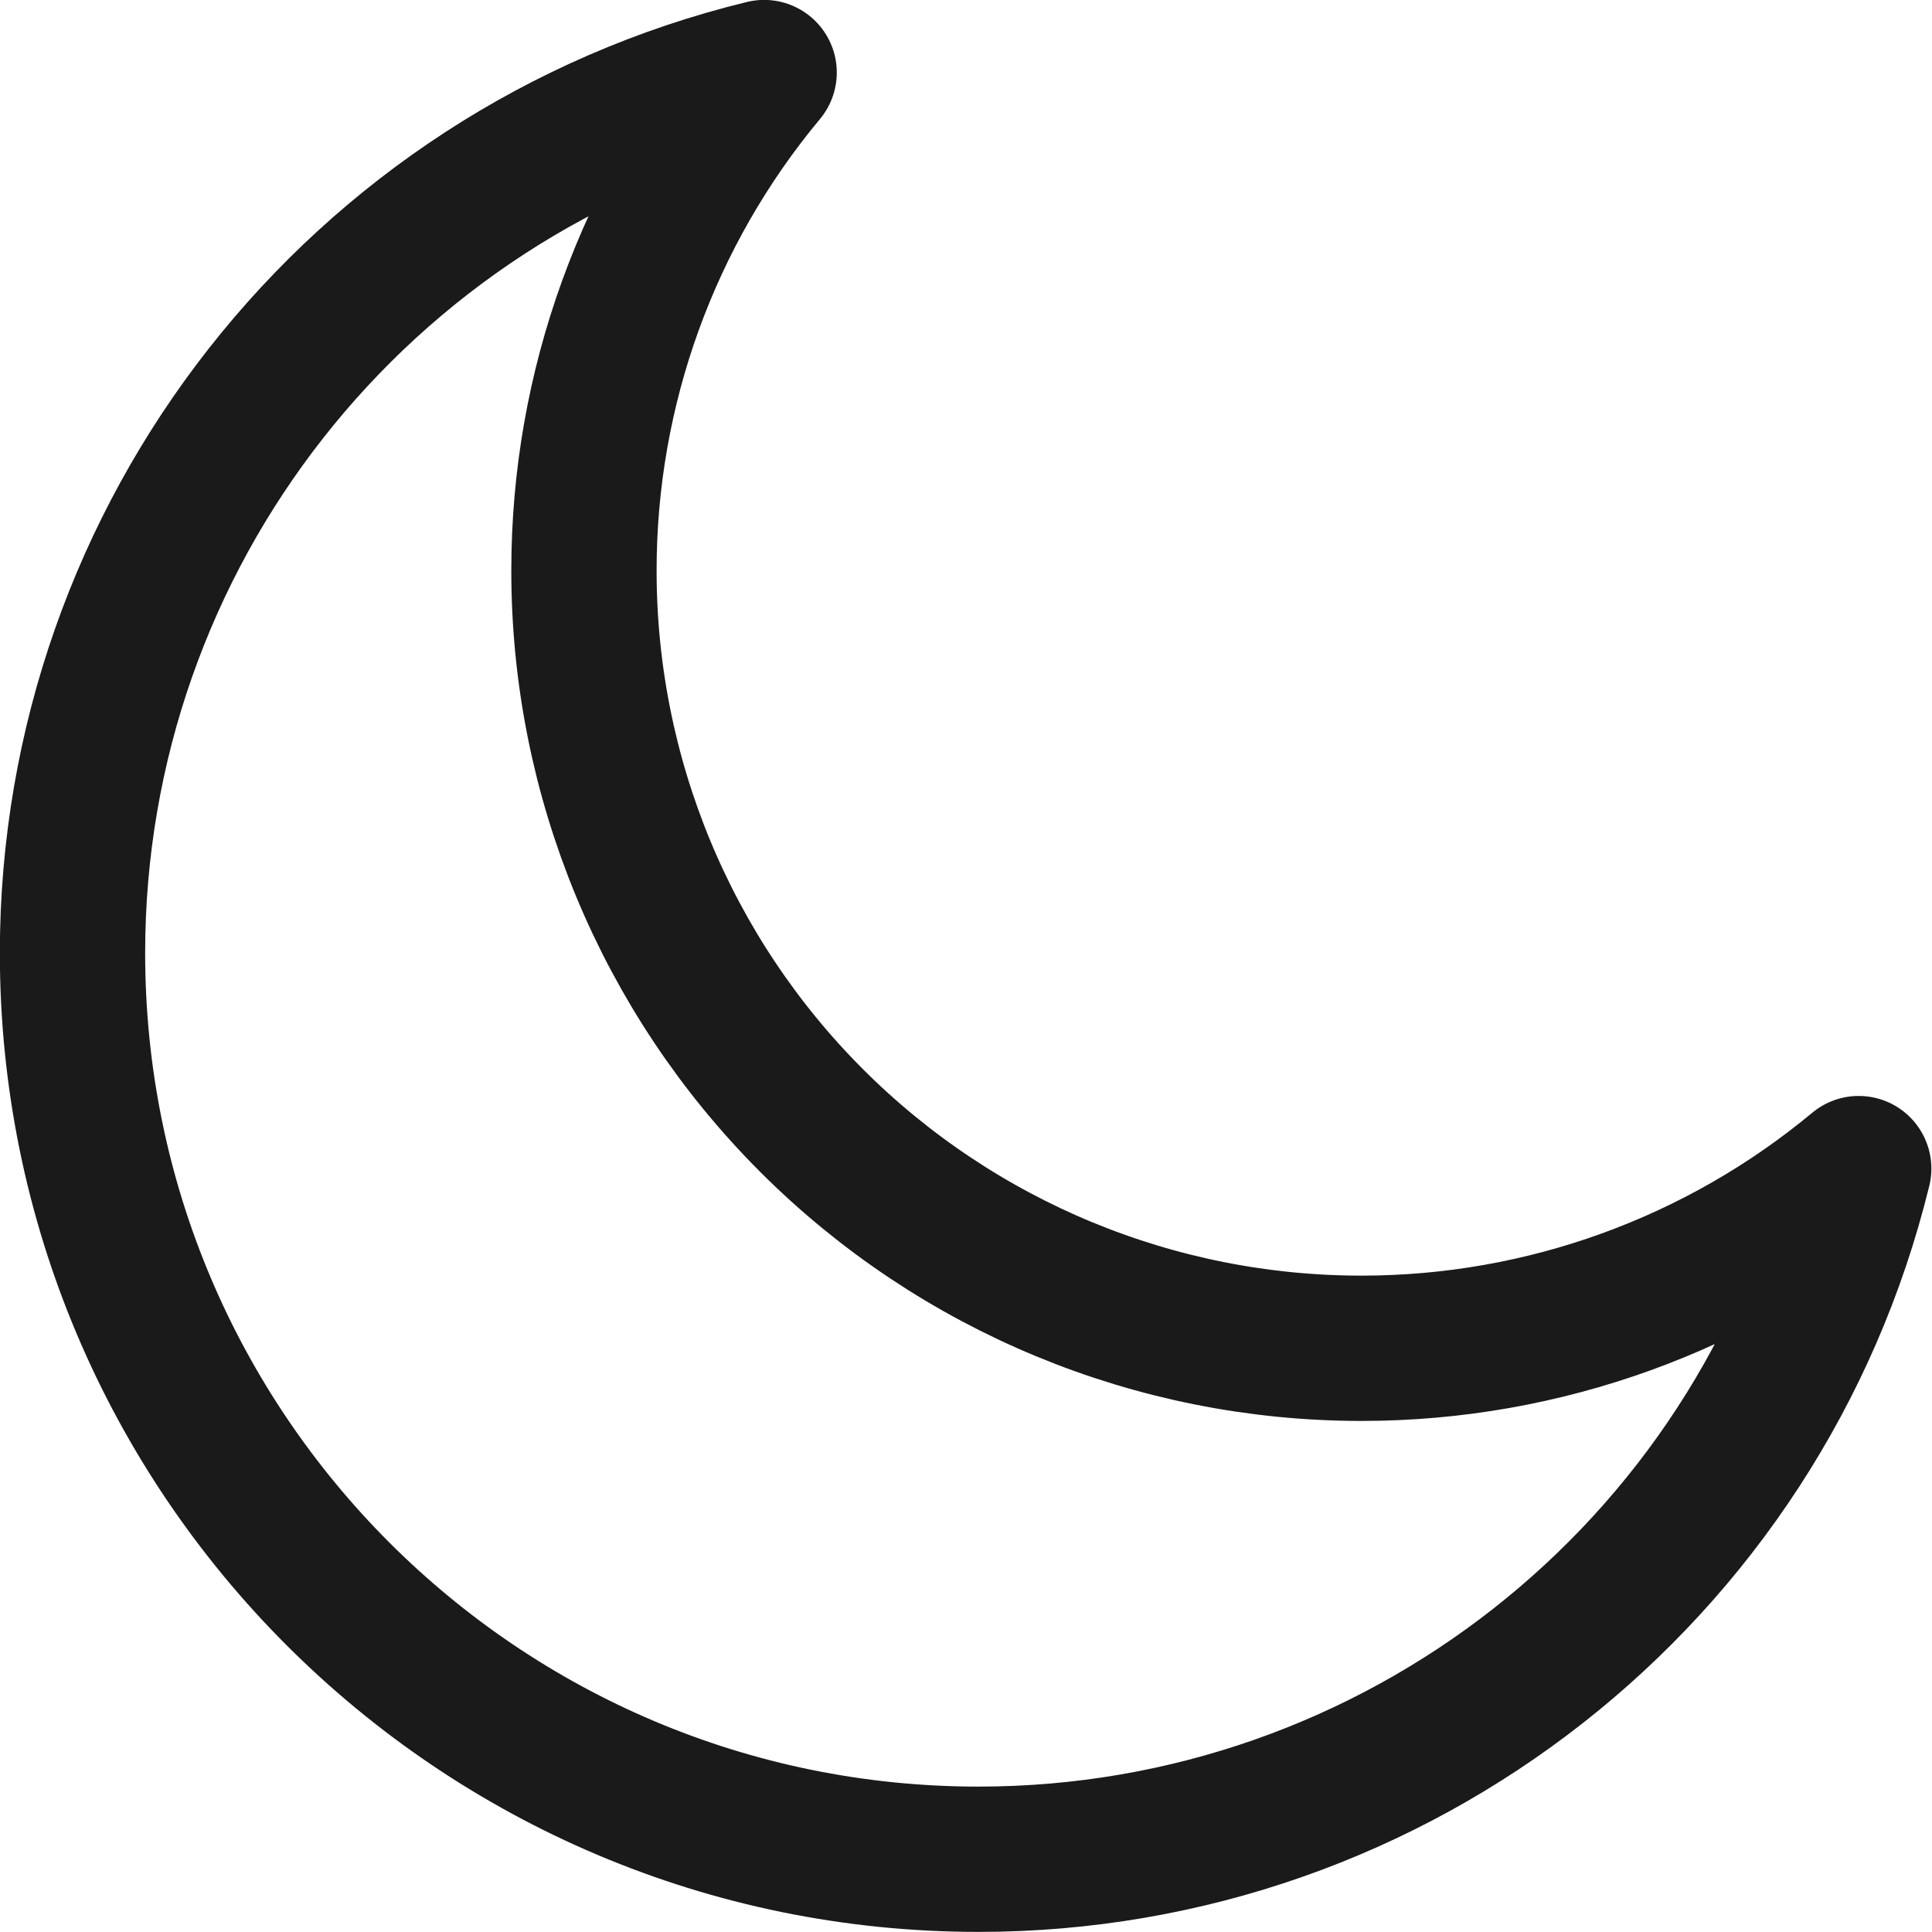
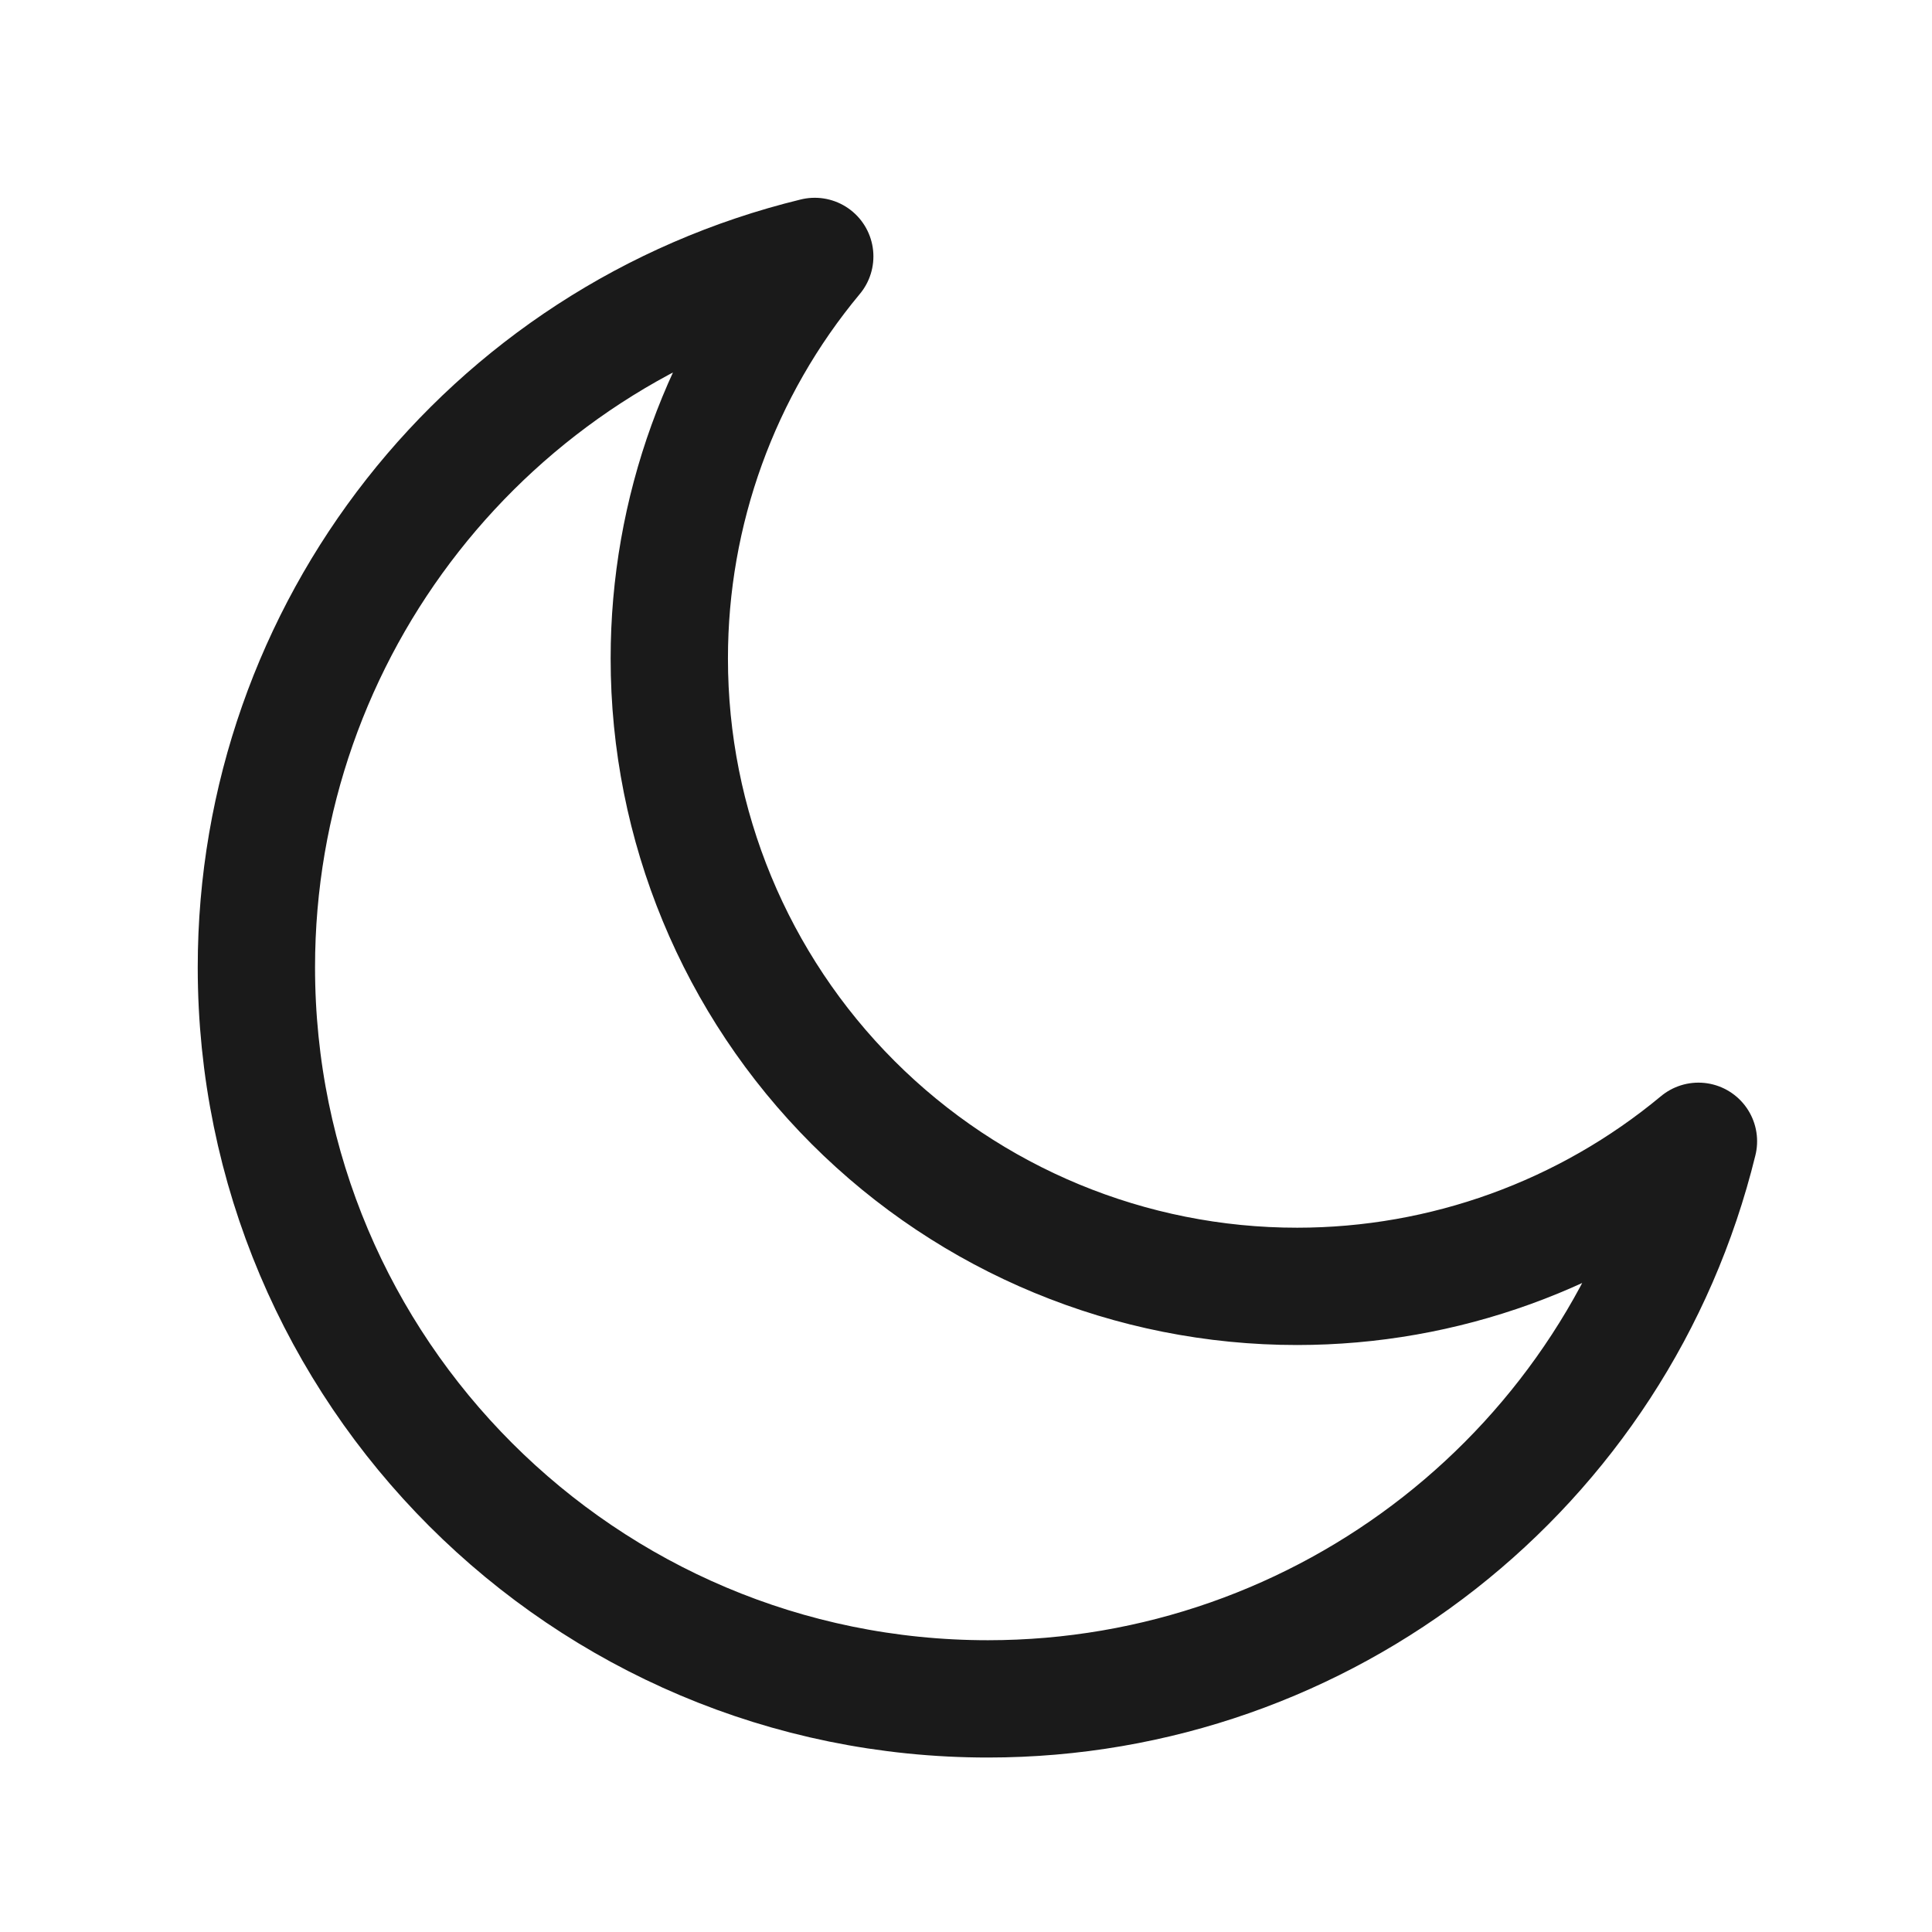
- <svg xmlns="http://www.w3.org/2000/svg" id="svg1585" version="1.1" viewBox="0 0 3.988 3.989" height="3.989mm" width="3.988mm">
+ <svg xmlns="http://www.w3.org/2000/svg" id="svg1585" version="1.1" viewBox="0 0 4.941 4.941" height="18.675" width="18.675">
  <defs id="defs1579" />
  <g transform="translate(-137.8573,-132.5652)" id="layer1">
-     <path d="m 139.435,132.715 a 1.871,1.871 0 0 0 -1.428,1.818 1.871,1.871 0 0 0 1.871,1.871 1.871,1.871 0 0 0 1.817,-1.426 1.605,1.605 0 0 1 -1.026,0.371 1.605,1.605 0 0 1 -1.606,-1.606 1.605,1.605 0 0 1 0.372,-1.028 z" style="fill:none;stroke:#1a1a1a;stroke-width:0.3;stroke-linecap:round;stroke-linejoin:round;stroke-miterlimit:4;stroke-dasharray:none" id="path1015-3-3-6-0-5" />
+     <path d="m 139.941,133.221 a 1.871,1.871 0 0 0 -1.428,1.818 1.871,1.871 0 0 0 1.871,1.871 1.871,1.871 0 0 0 1.817,-1.426 1.605,1.605 0 0 1 -1.026,0.371 1.605,1.605 0 0 1 -1.606,-1.606 1.605,1.605 0 0 1 0.372,-1.028 z" style="fill:none;stroke:#1a1a1a;stroke-width:0.3;stroke-linecap:round;stroke-linejoin:round;stroke-miterlimit:4;stroke-dasharray:none" id="path1015-3-3-6-0-5" />
  </g>
</svg>
